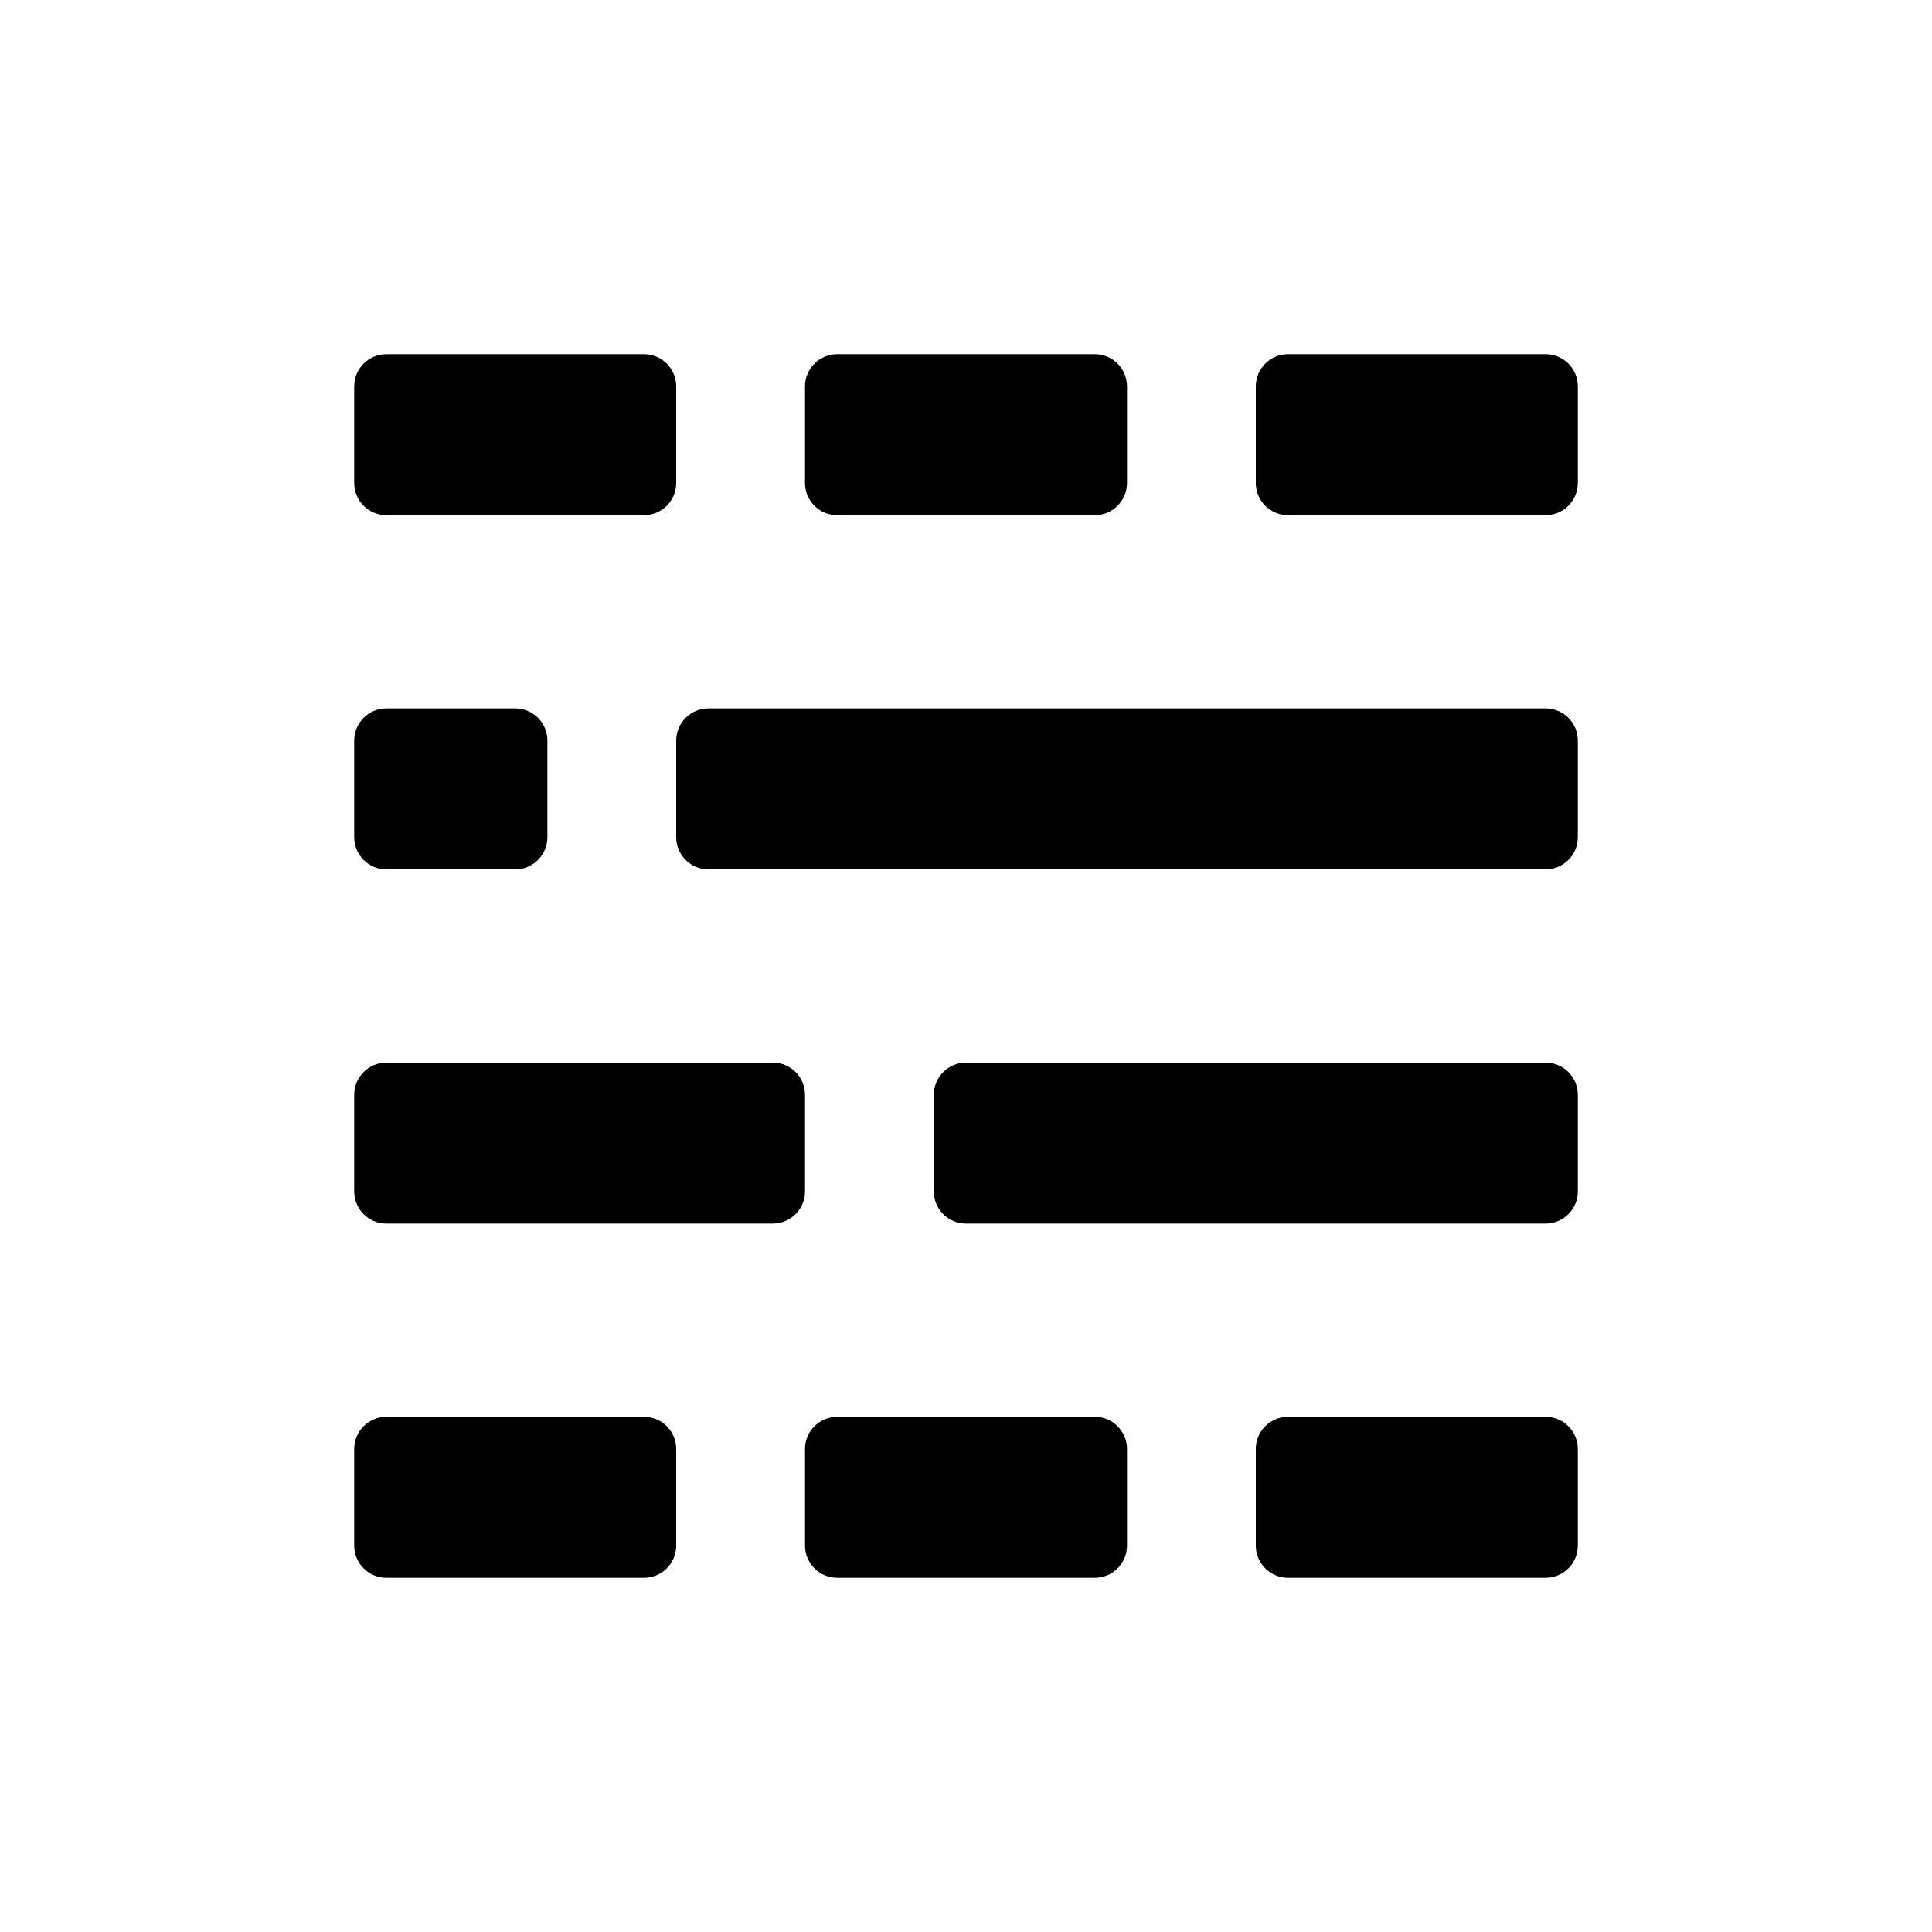
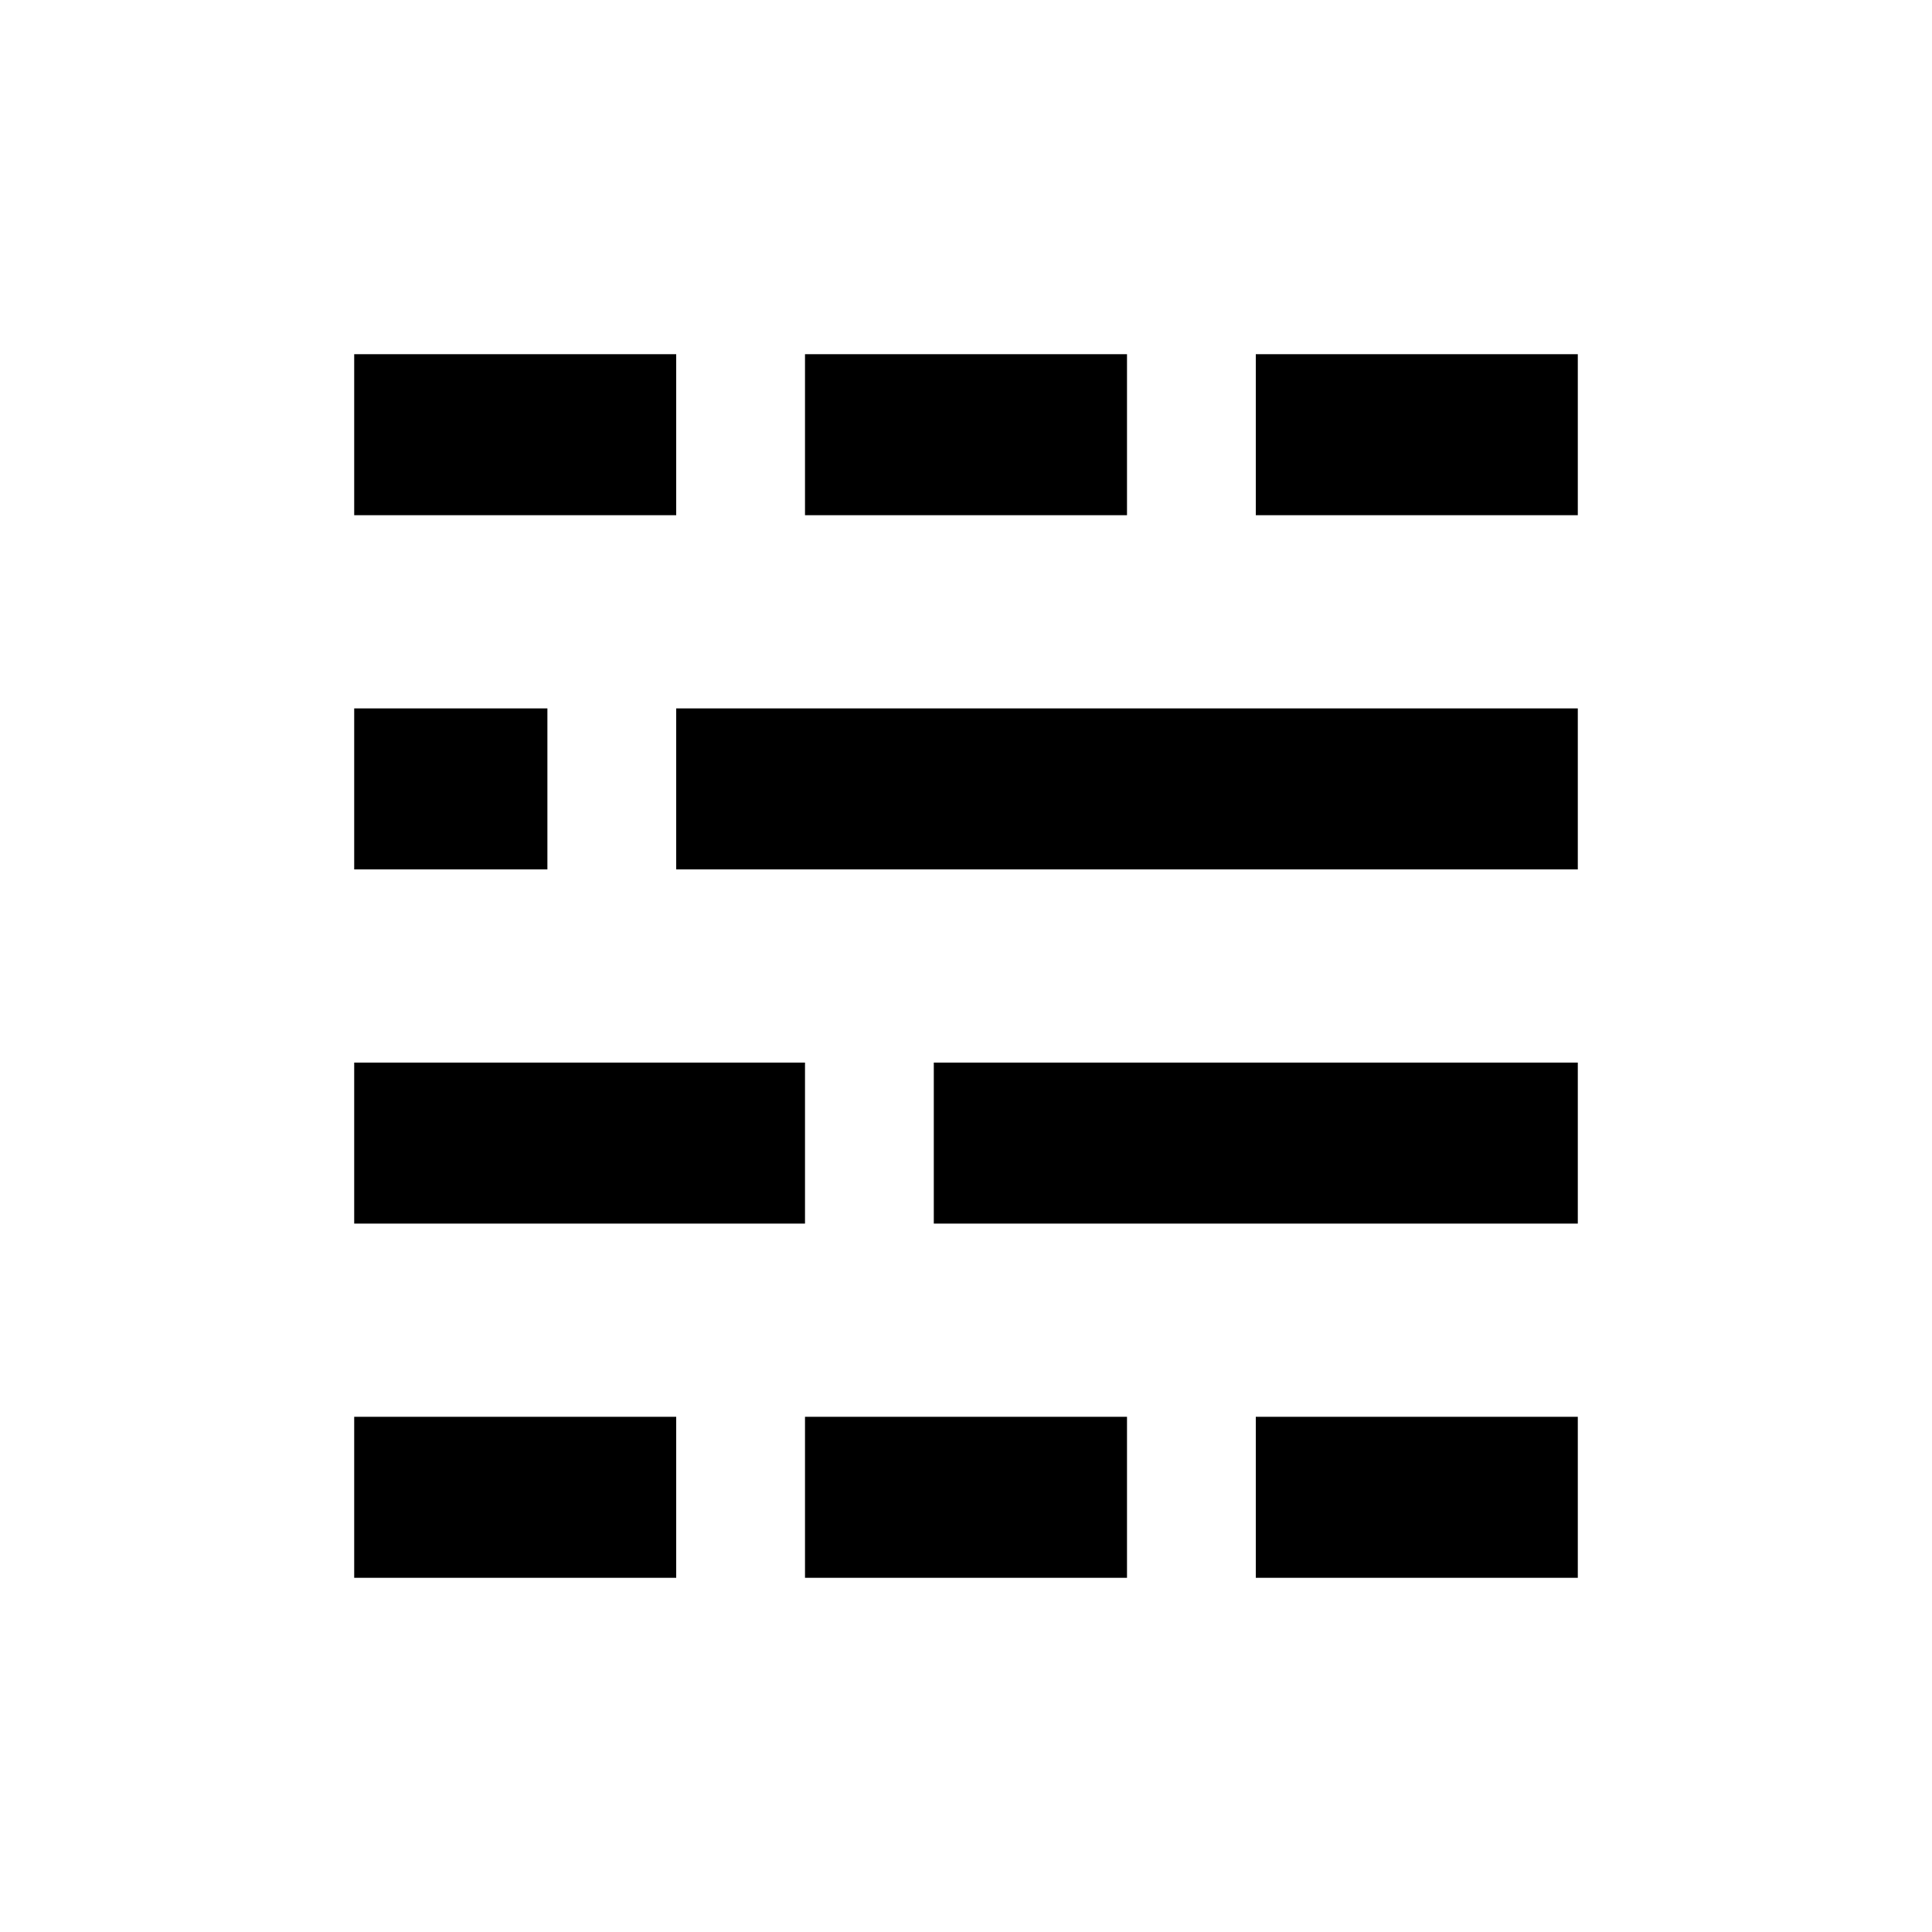
<svg xmlns="http://www.w3.org/2000/svg" viewBox="0 0 120 120" role="img" aria-labelledby="mdbase-icon-mono-title">
  <g fill="currentColor">
-     <rect x="22" y="22" width="20" height="10" rx="2" />
-     <rect x="50" y="22" width="20" height="10" rx="2" />
-     <rect x="78" y="22" width="20" height="10" rx="2" />
-     <rect x="22" y="44" width="12" height="10" rx="2" />
-     <rect x="42" y="44" width="56" height="10" rx="2" />
-     <rect x="22" y="66" width="28" height="10" rx="2" />
-     <rect x="58" y="66" width="40" height="10" rx="2" />
-     <rect x="22" y="88" width="20" height="10" rx="2" />
-     <rect x="50" y="88" width="20" height="10" rx="2" />
-     <rect x="78" y="88" width="20" height="10" rx="2" />
+     <rect x="22" y="22" width="20" height="10" />
+     <rect x="50" y="22" width="20" height="10" />
+     <rect x="78" y="22" width="20" height="10" />
+     <rect x="22" y="44" width="12" height="10" />
+     <rect x="42" y="44" width="56" height="10" />
+     <rect x="22" y="66" width="28" height="10" />
+     <rect x="58" y="66" width="40" height="10" />
+     <rect x="22" y="88" width="20" height="10" />
+     <rect x="50" y="88" width="20" height="10" />
+     <rect x="78" y="88" width="20" height="10" />
  </g>
</svg>
